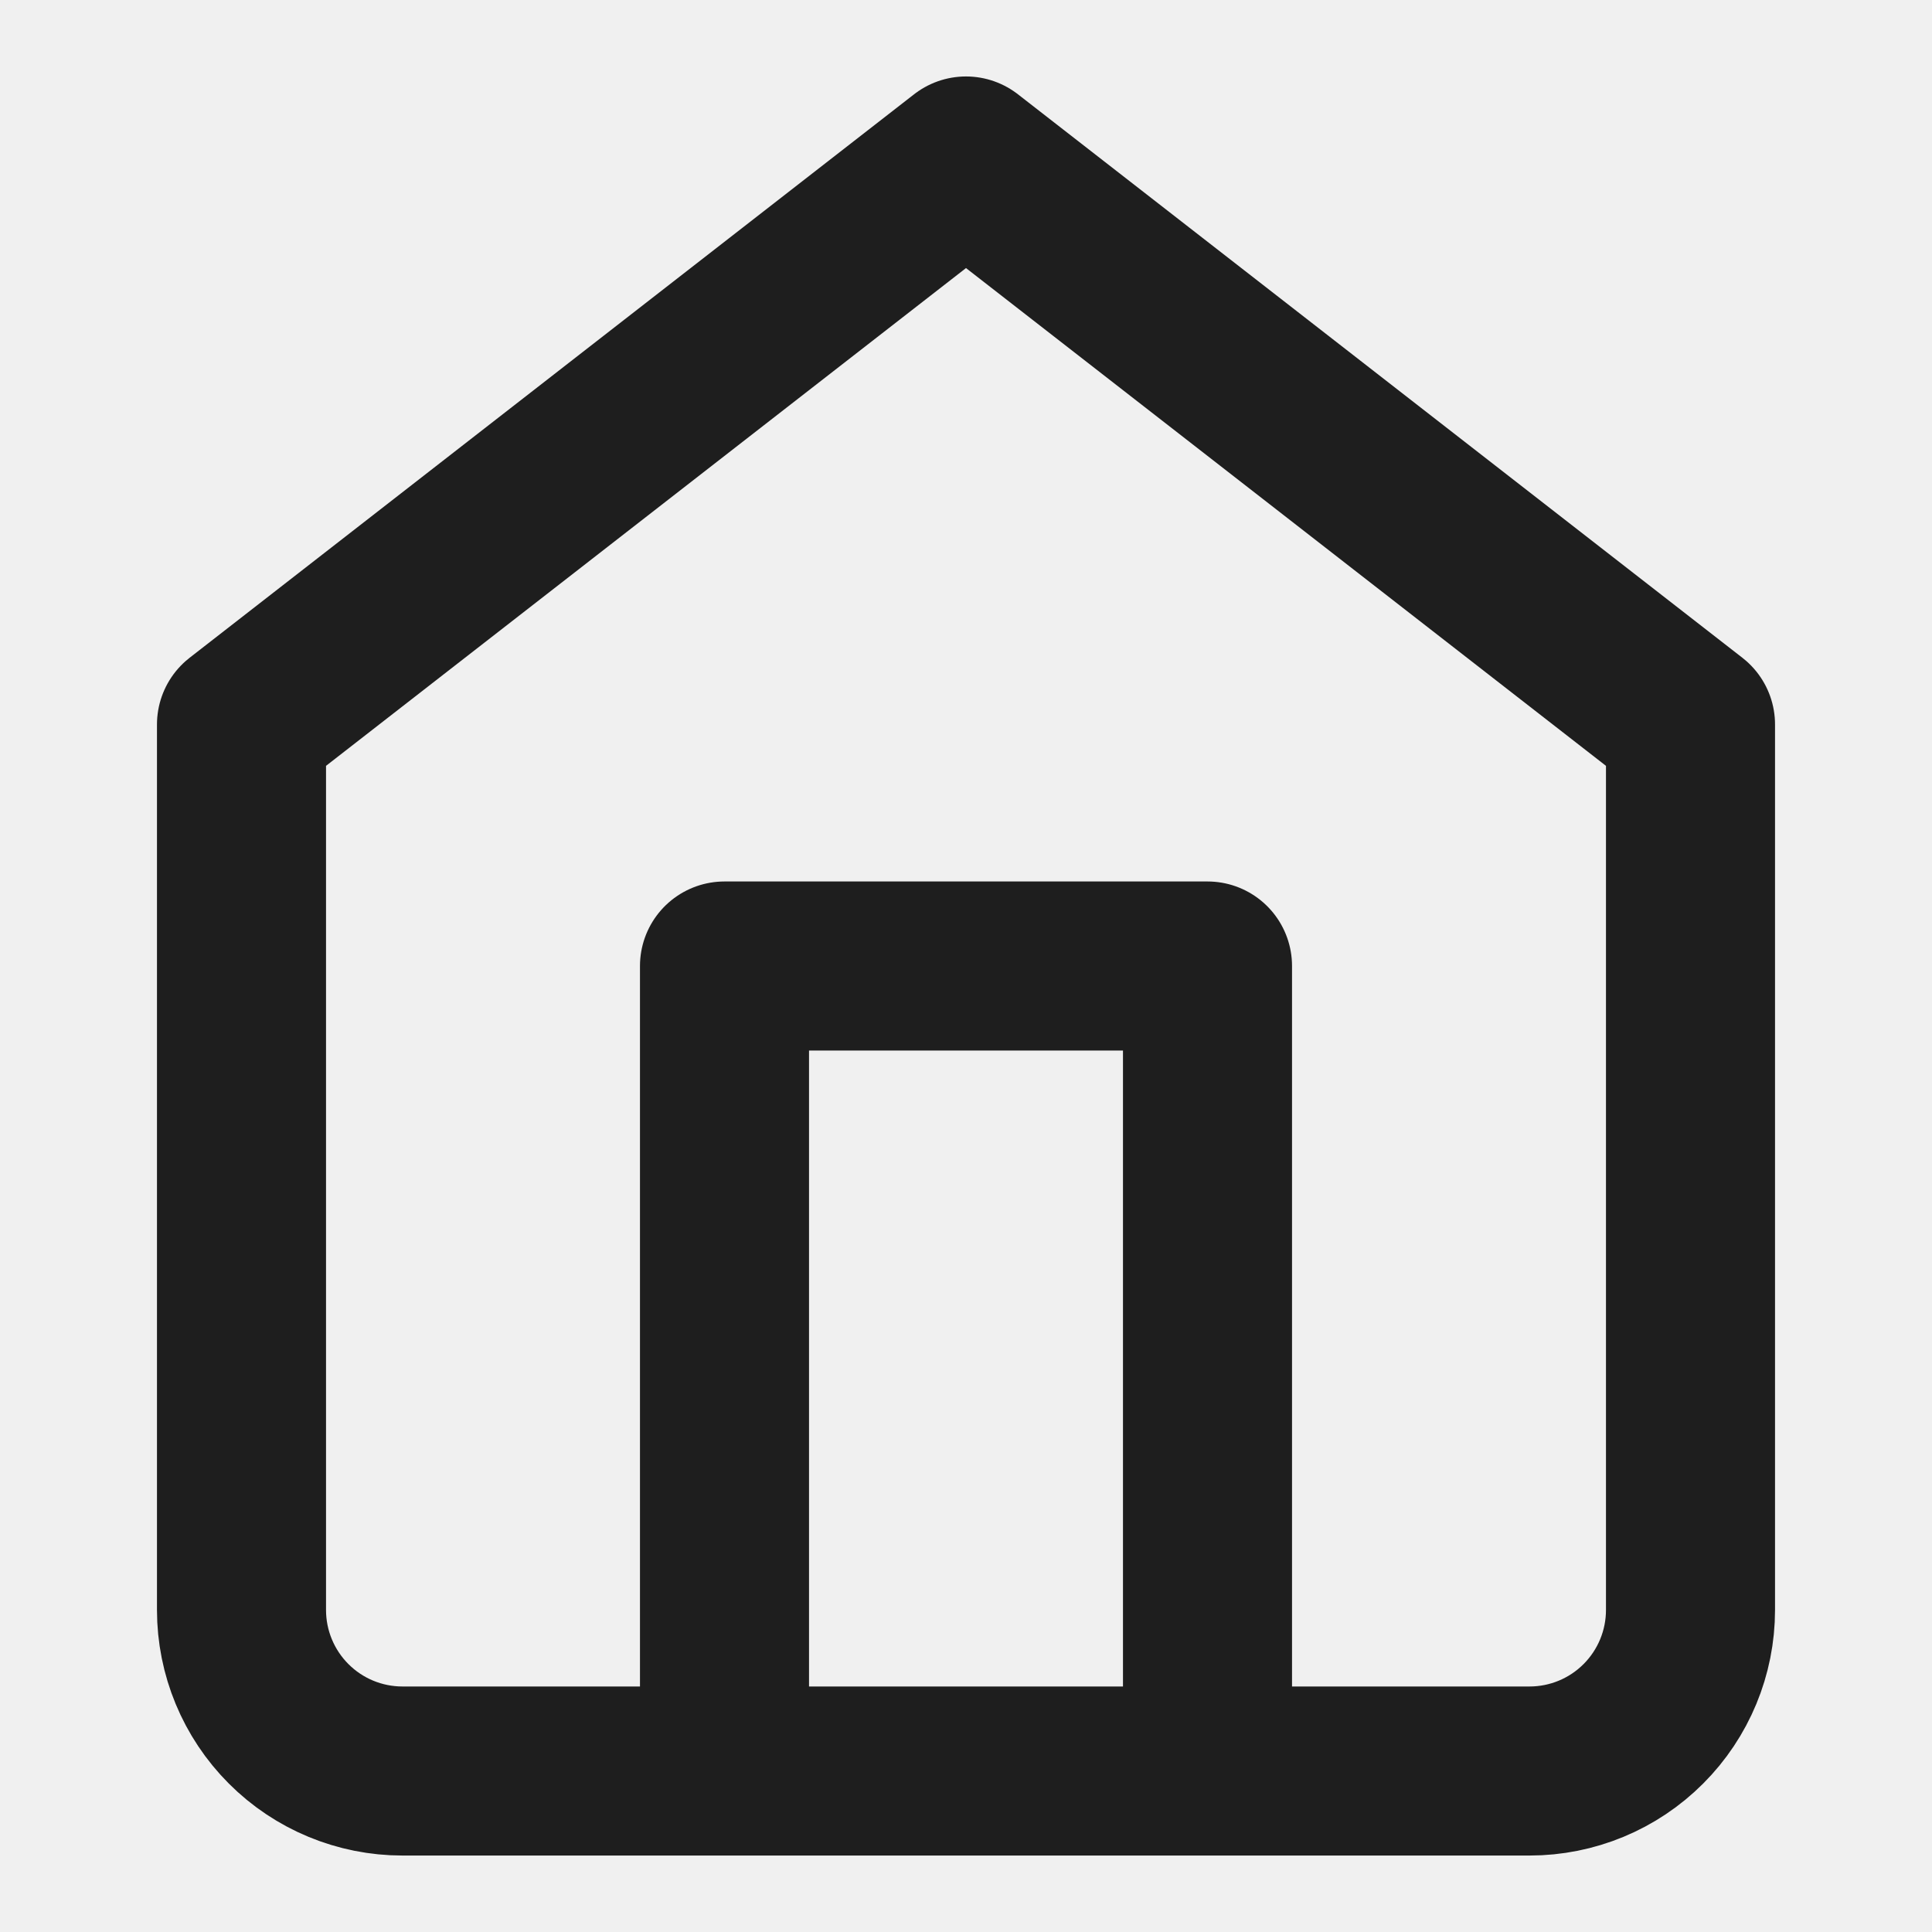
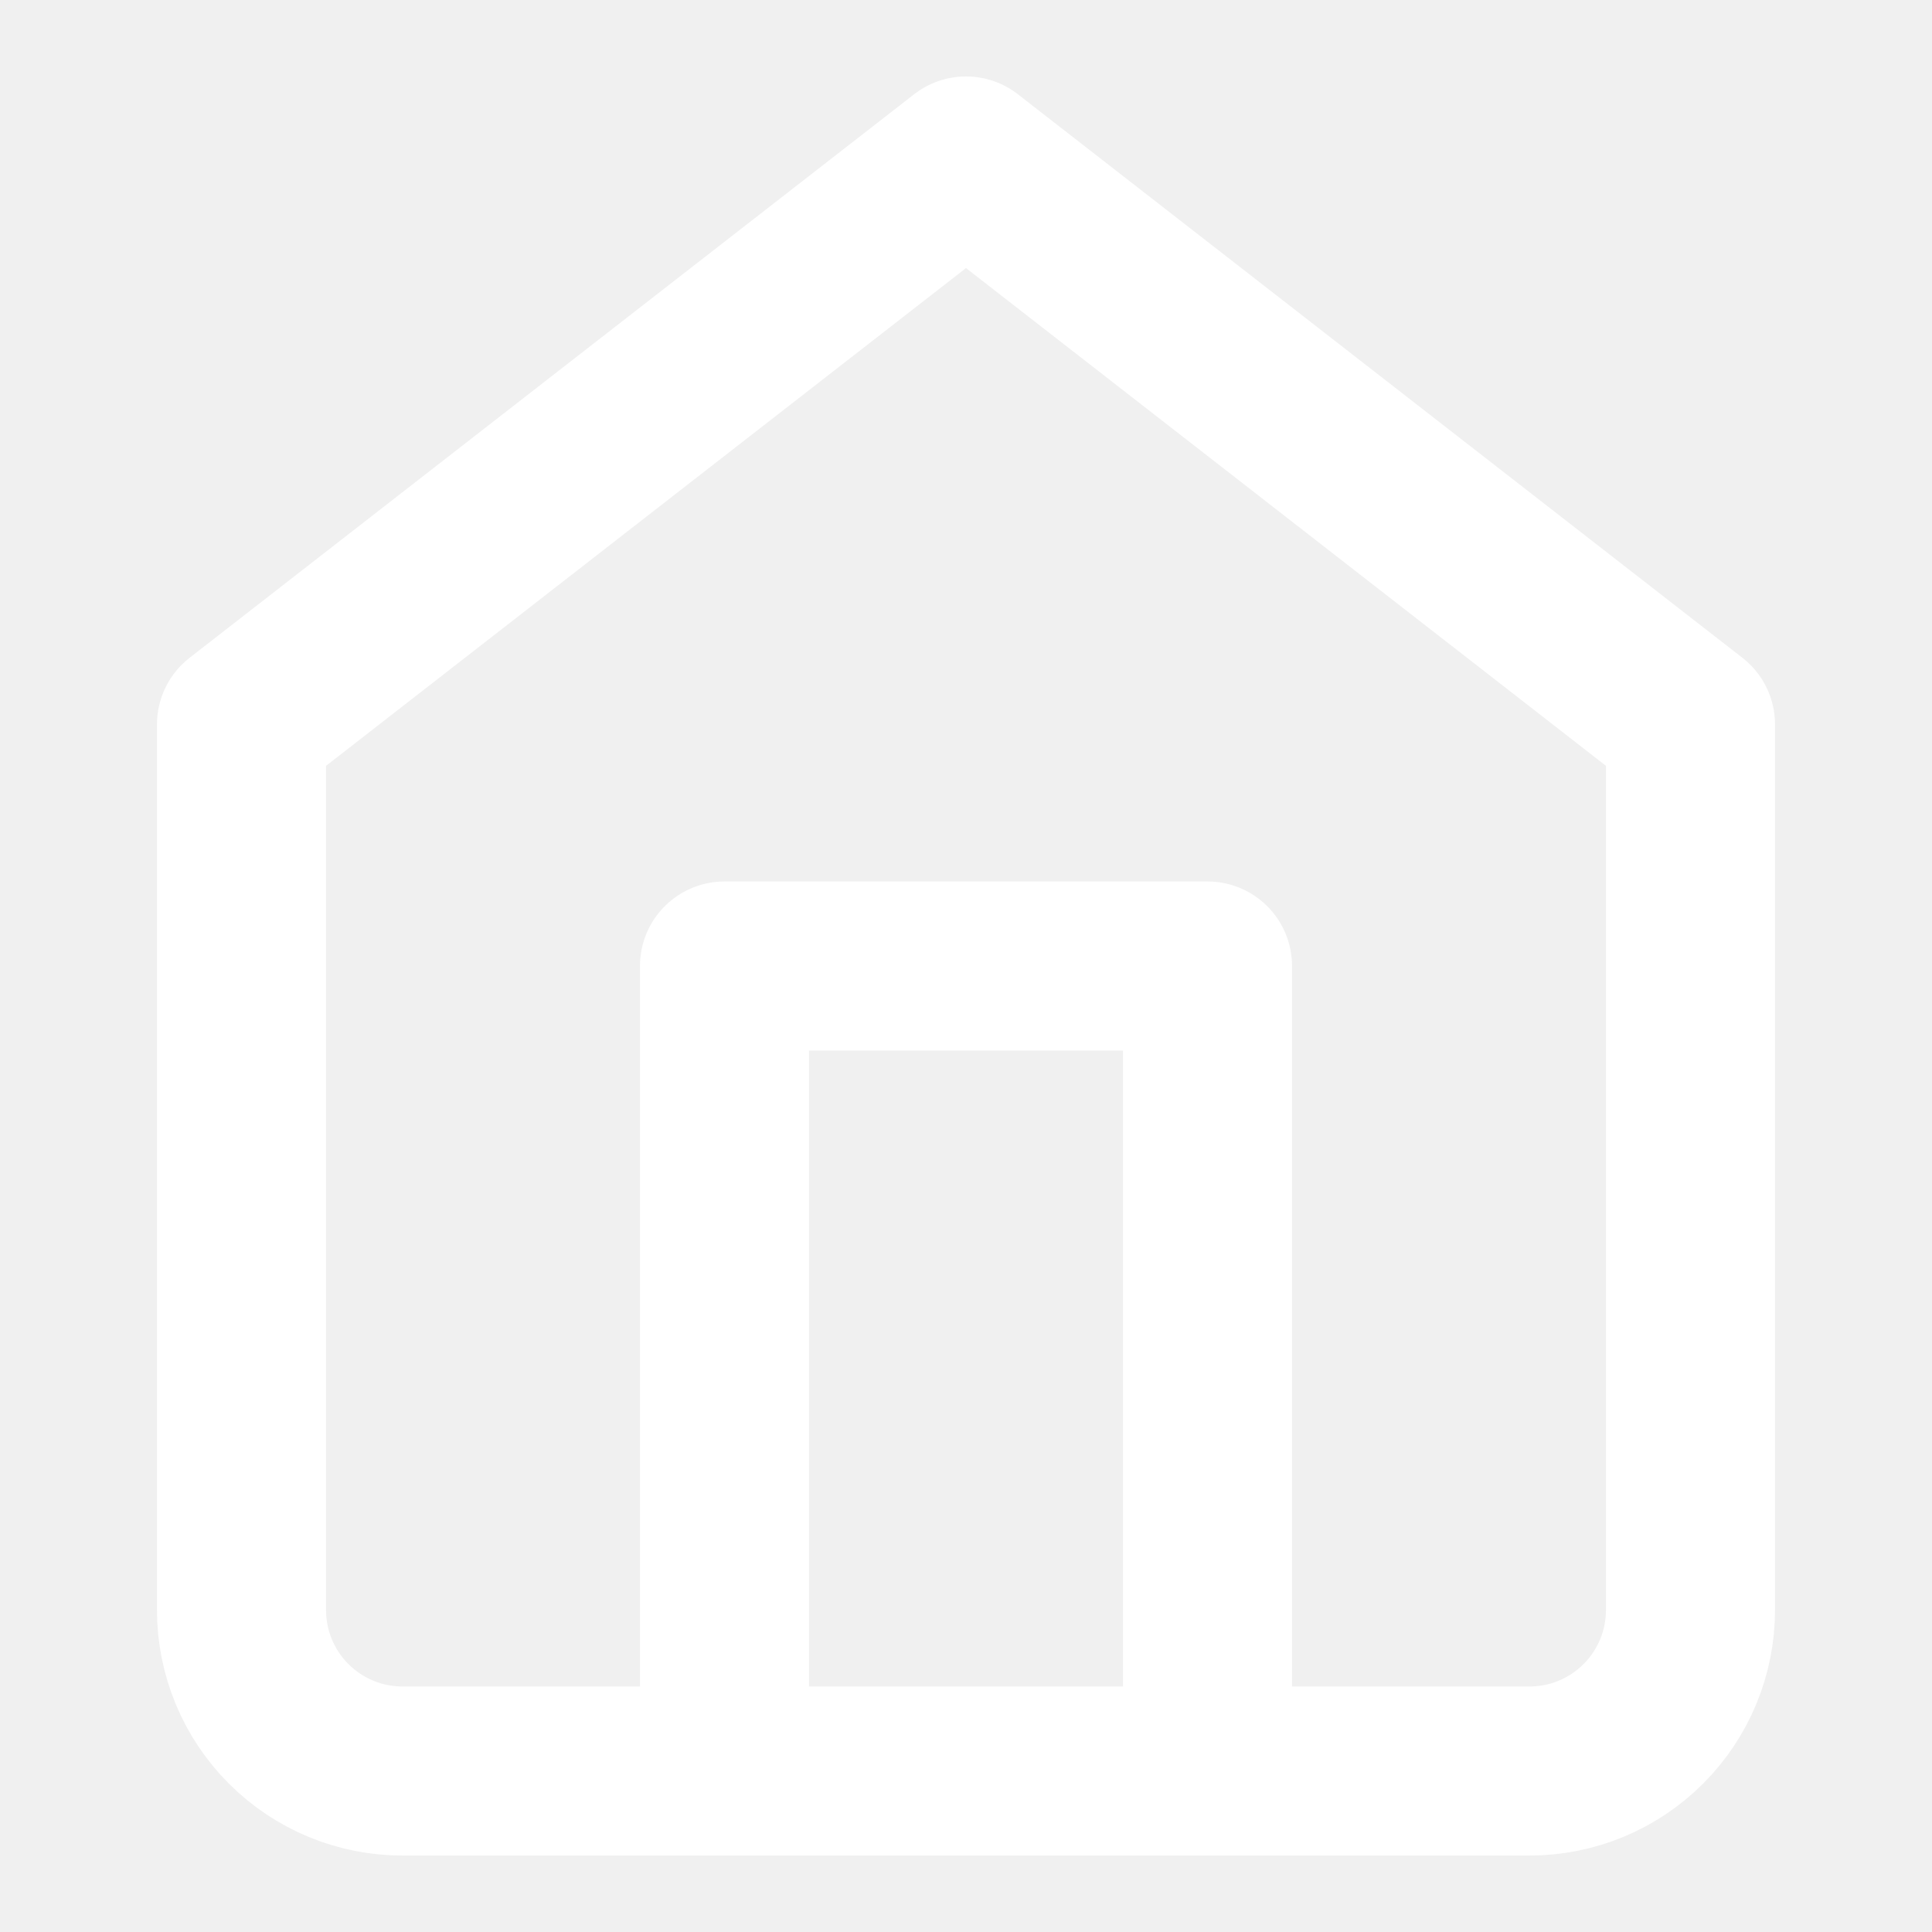
<svg xmlns="http://www.w3.org/2000/svg" width="40" height="40" viewBox="0 0 40 40" fill="none">
-   <path d="M15 36.667V20H25V36.667M5 15L20 3.333L35 15V33.333C35 34.217 34.649 35.065 34.024 35.69C33.399 36.316 32.551 36.667 31.667 36.667H8.333C7.449 36.667 6.601 36.316 5.976 35.69C5.351 35.065 5 34.217 5 33.333V15Z" stroke="#1E1E1E" stroke-width="3.5" stroke-linecap="round" stroke-linejoin="round" />
+   <path d="M15 36.667V20H25V36.667M5 15L20 3.333L35 15V33.333C35 34.217 34.649 35.065 34.024 35.69C33.399 36.316 32.551 36.667 31.667 36.667H8.333C7.449 36.667 6.601 36.316 5.976 35.69C5.351 35.065 5 34.217 5 33.333V15Z" stroke="white" stroke-width="3.5" stroke-linecap="round" stroke-linejoin="round" />
</svg>
